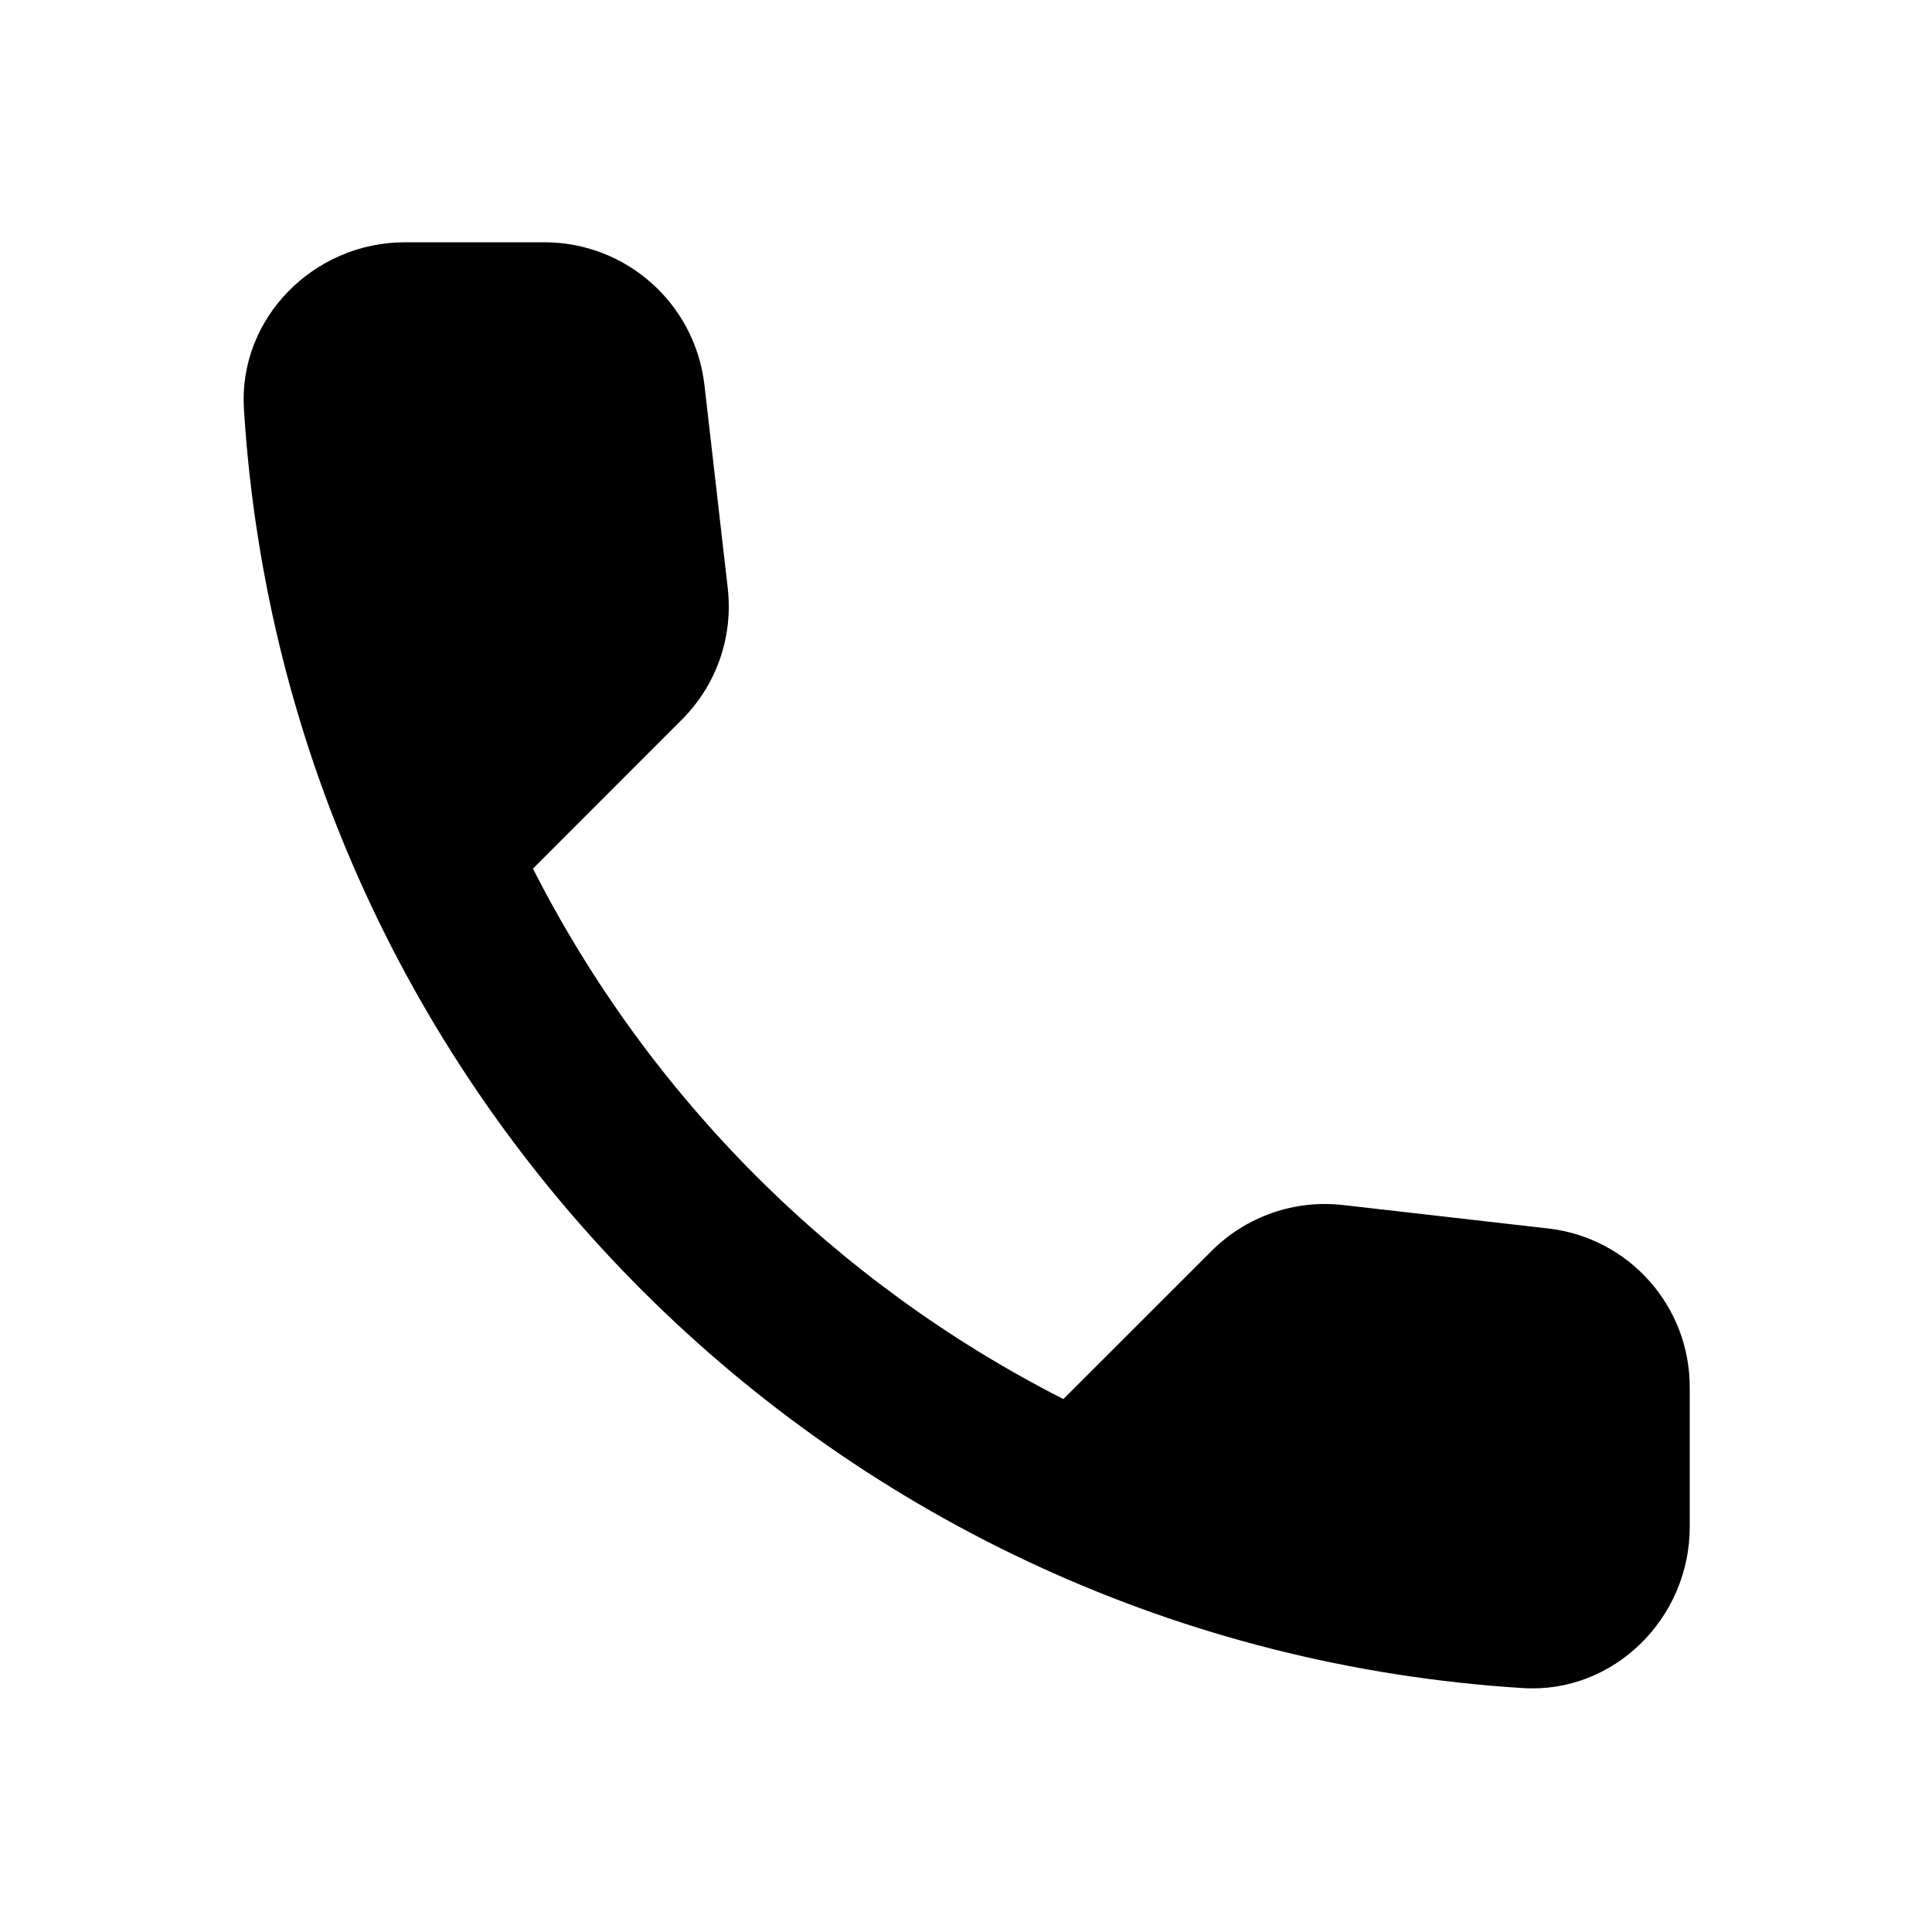
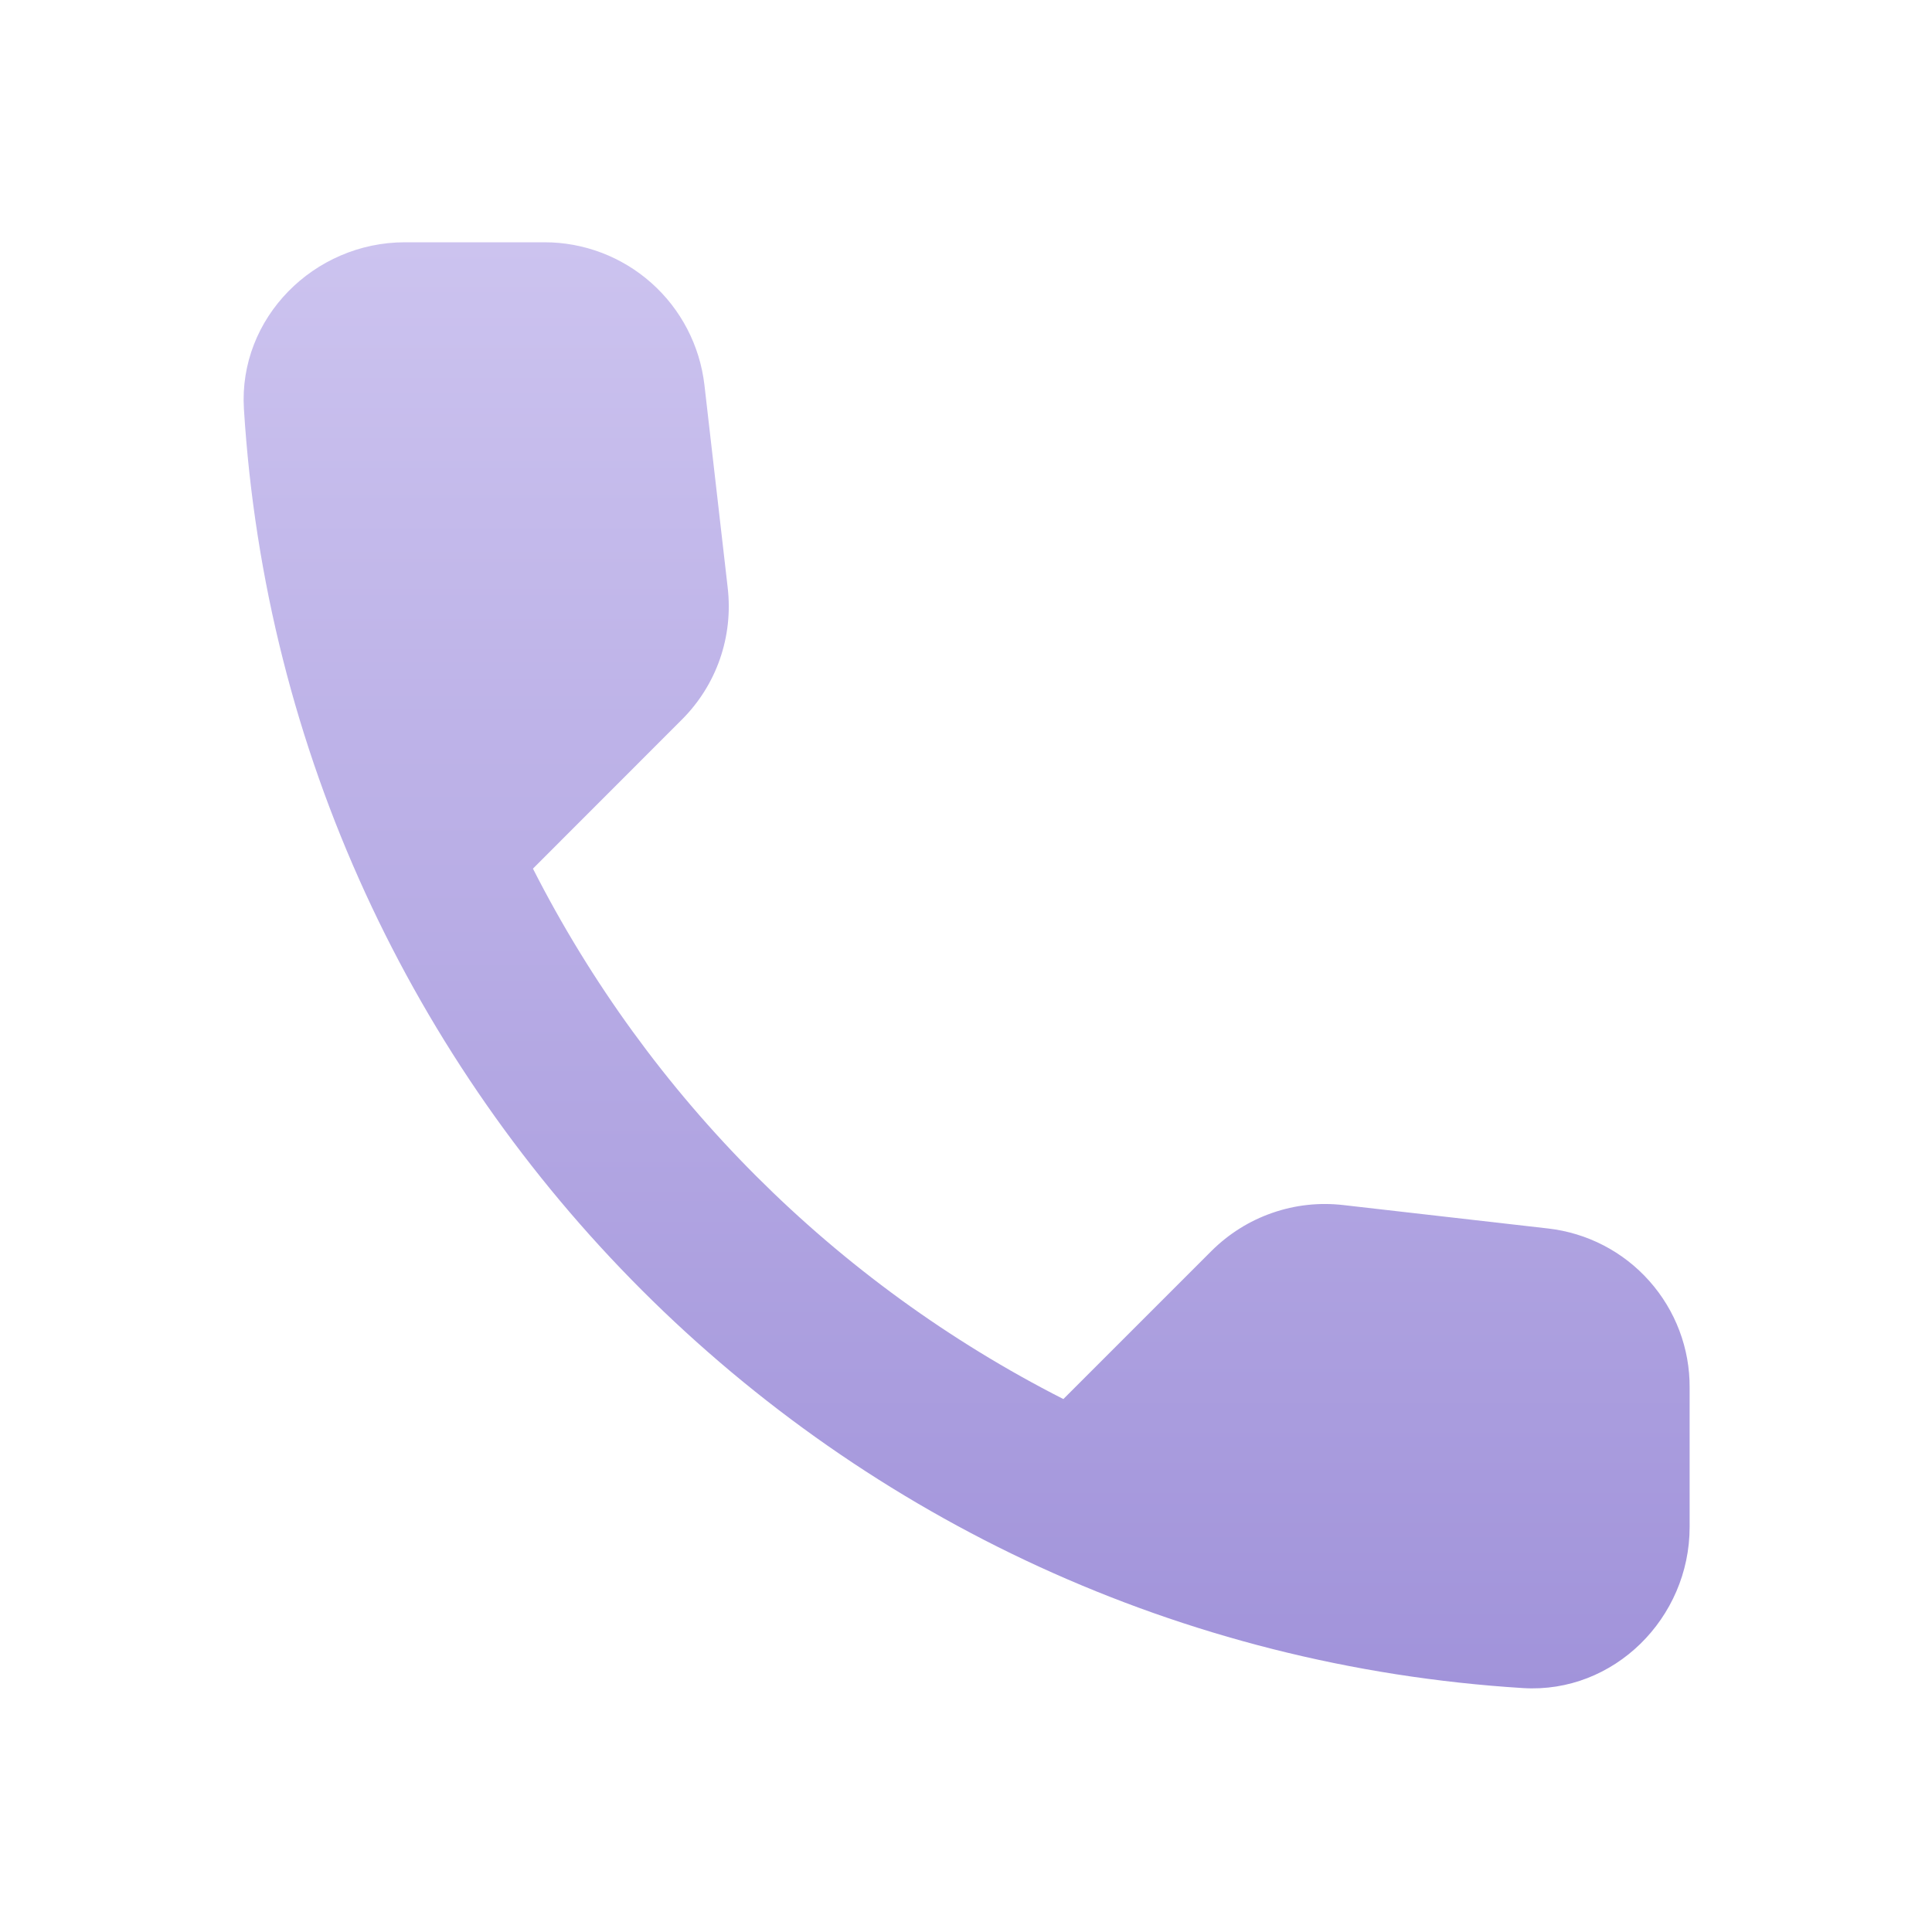
- <svg xmlns="http://www.w3.org/2000/svg" width="20" height="20" fill="none">
-   <path d="M16.025 12.717l-2.117-.242a1.658 1.658 0 00-1.366.475l-1.534 1.533a12.538 12.538 0 01-5.491-5.491L7.058 7.45c.359-.358.534-.858.475-1.367l-.241-2.1a1.668 1.668 0 00-1.659-1.475H4.192c-.942 0-1.725.784-1.667 1.725.442 7.117 6.133 12.8 13.242 13.242.941.058 1.725-.725 1.725-1.667v-1.441a1.652 1.652 0 00-1.467-1.65z" fill="#000" />
+ <svg xmlns="http://www.w3.org/2000/svg" width="20" height="20" viewBox="0 0 20 20" fill="none">
+   <path d="M16.024 12.717L13.908 12.475C13.659 12.446 13.407 12.473 13.17 12.556C12.933 12.638 12.719 12.773 12.541 12.95L11.008 14.483C8.642 13.28 6.72 11.357 5.517 8.992L7.058 7.45C7.417 7.092 7.592 6.592 7.533 6.083L7.292 3.983C7.244 3.576 7.049 3.201 6.743 2.929C6.437 2.657 6.042 2.507 5.633 2.508H4.192C3.25 2.508 2.467 3.292 2.525 4.233C2.967 11.35 8.658 17.033 15.767 17.475C16.707 17.533 17.491 16.75 17.491 15.808V14.367C17.494 13.959 17.345 13.566 17.074 13.261C16.803 12.956 16.43 12.763 16.024 12.717Z" fill="url(#paint0_linear_120_942)" />
+   <defs>
+     <linearGradient id="paint0_linear_120_942" x1="10.007" y1="2.508" x2="10.007" y2="17.478" gradientUnits="userSpaceOnUse">
+       <stop stop-color="#CCC3EF" />
+       <stop offset="1" stop-color="#A193DA" />
+       <stop offset="1" stop-color="#A193DA" />
+     </linearGradient>
+   </defs>
</svg>
